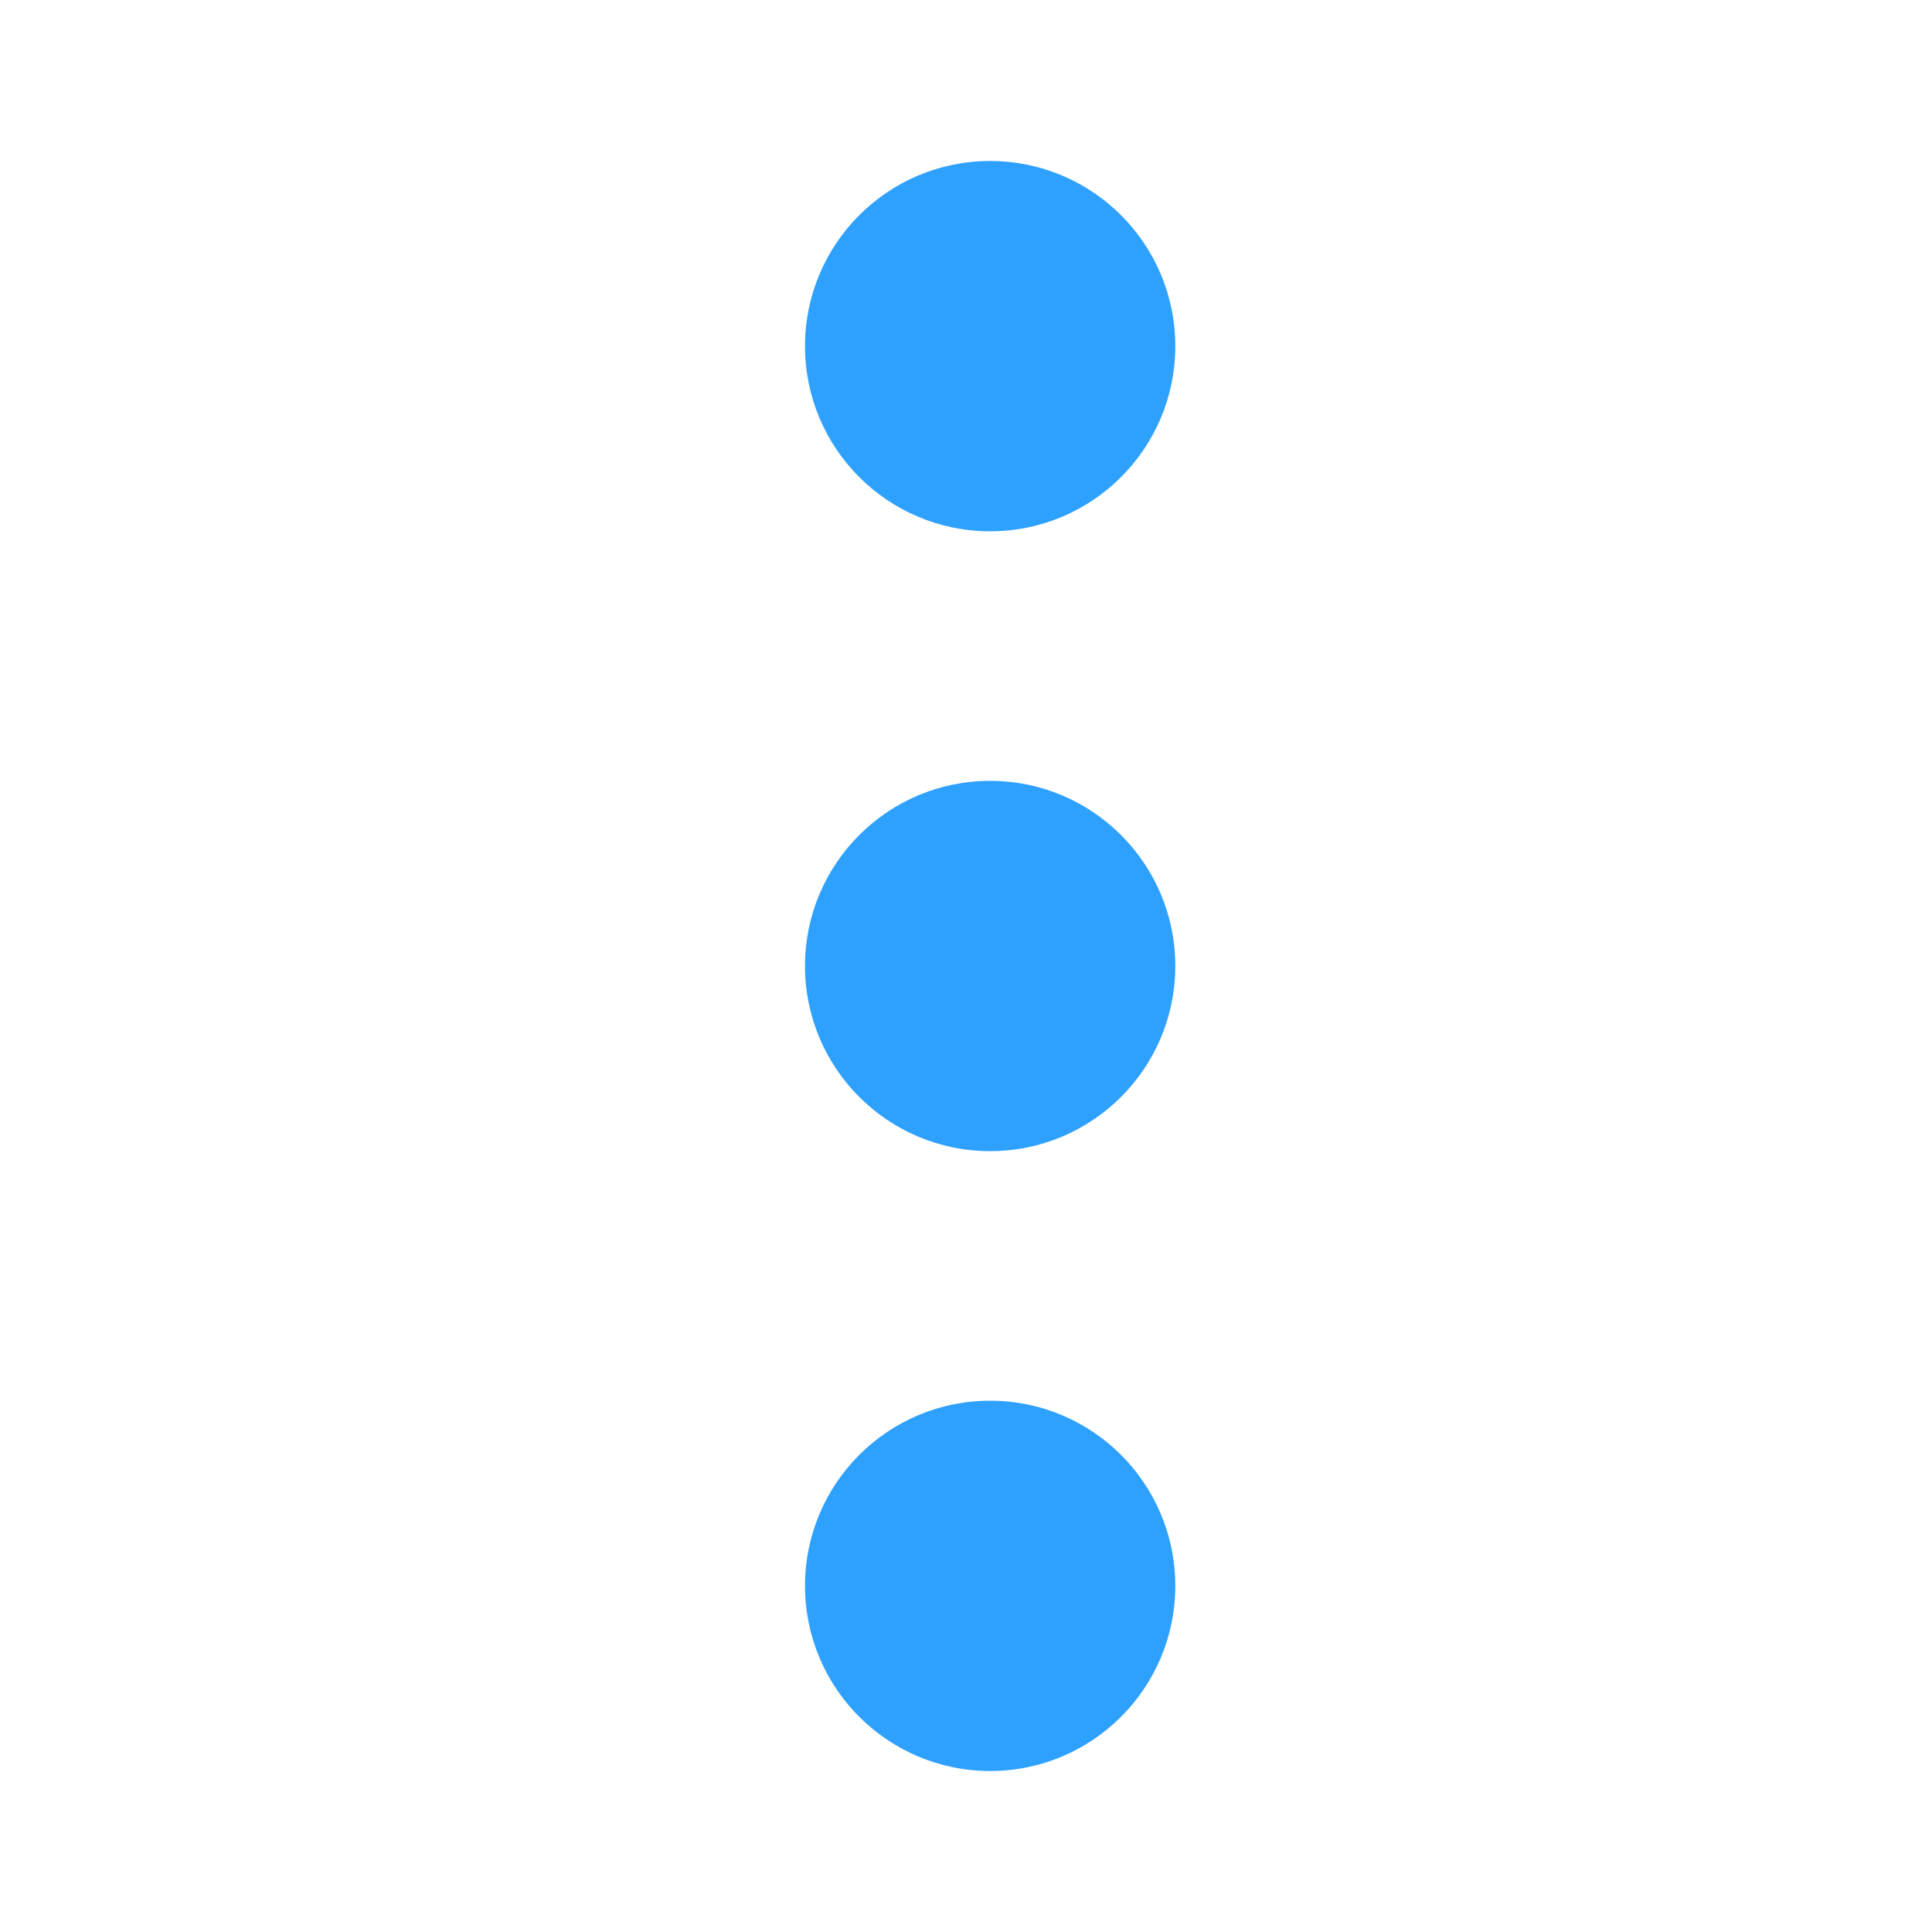
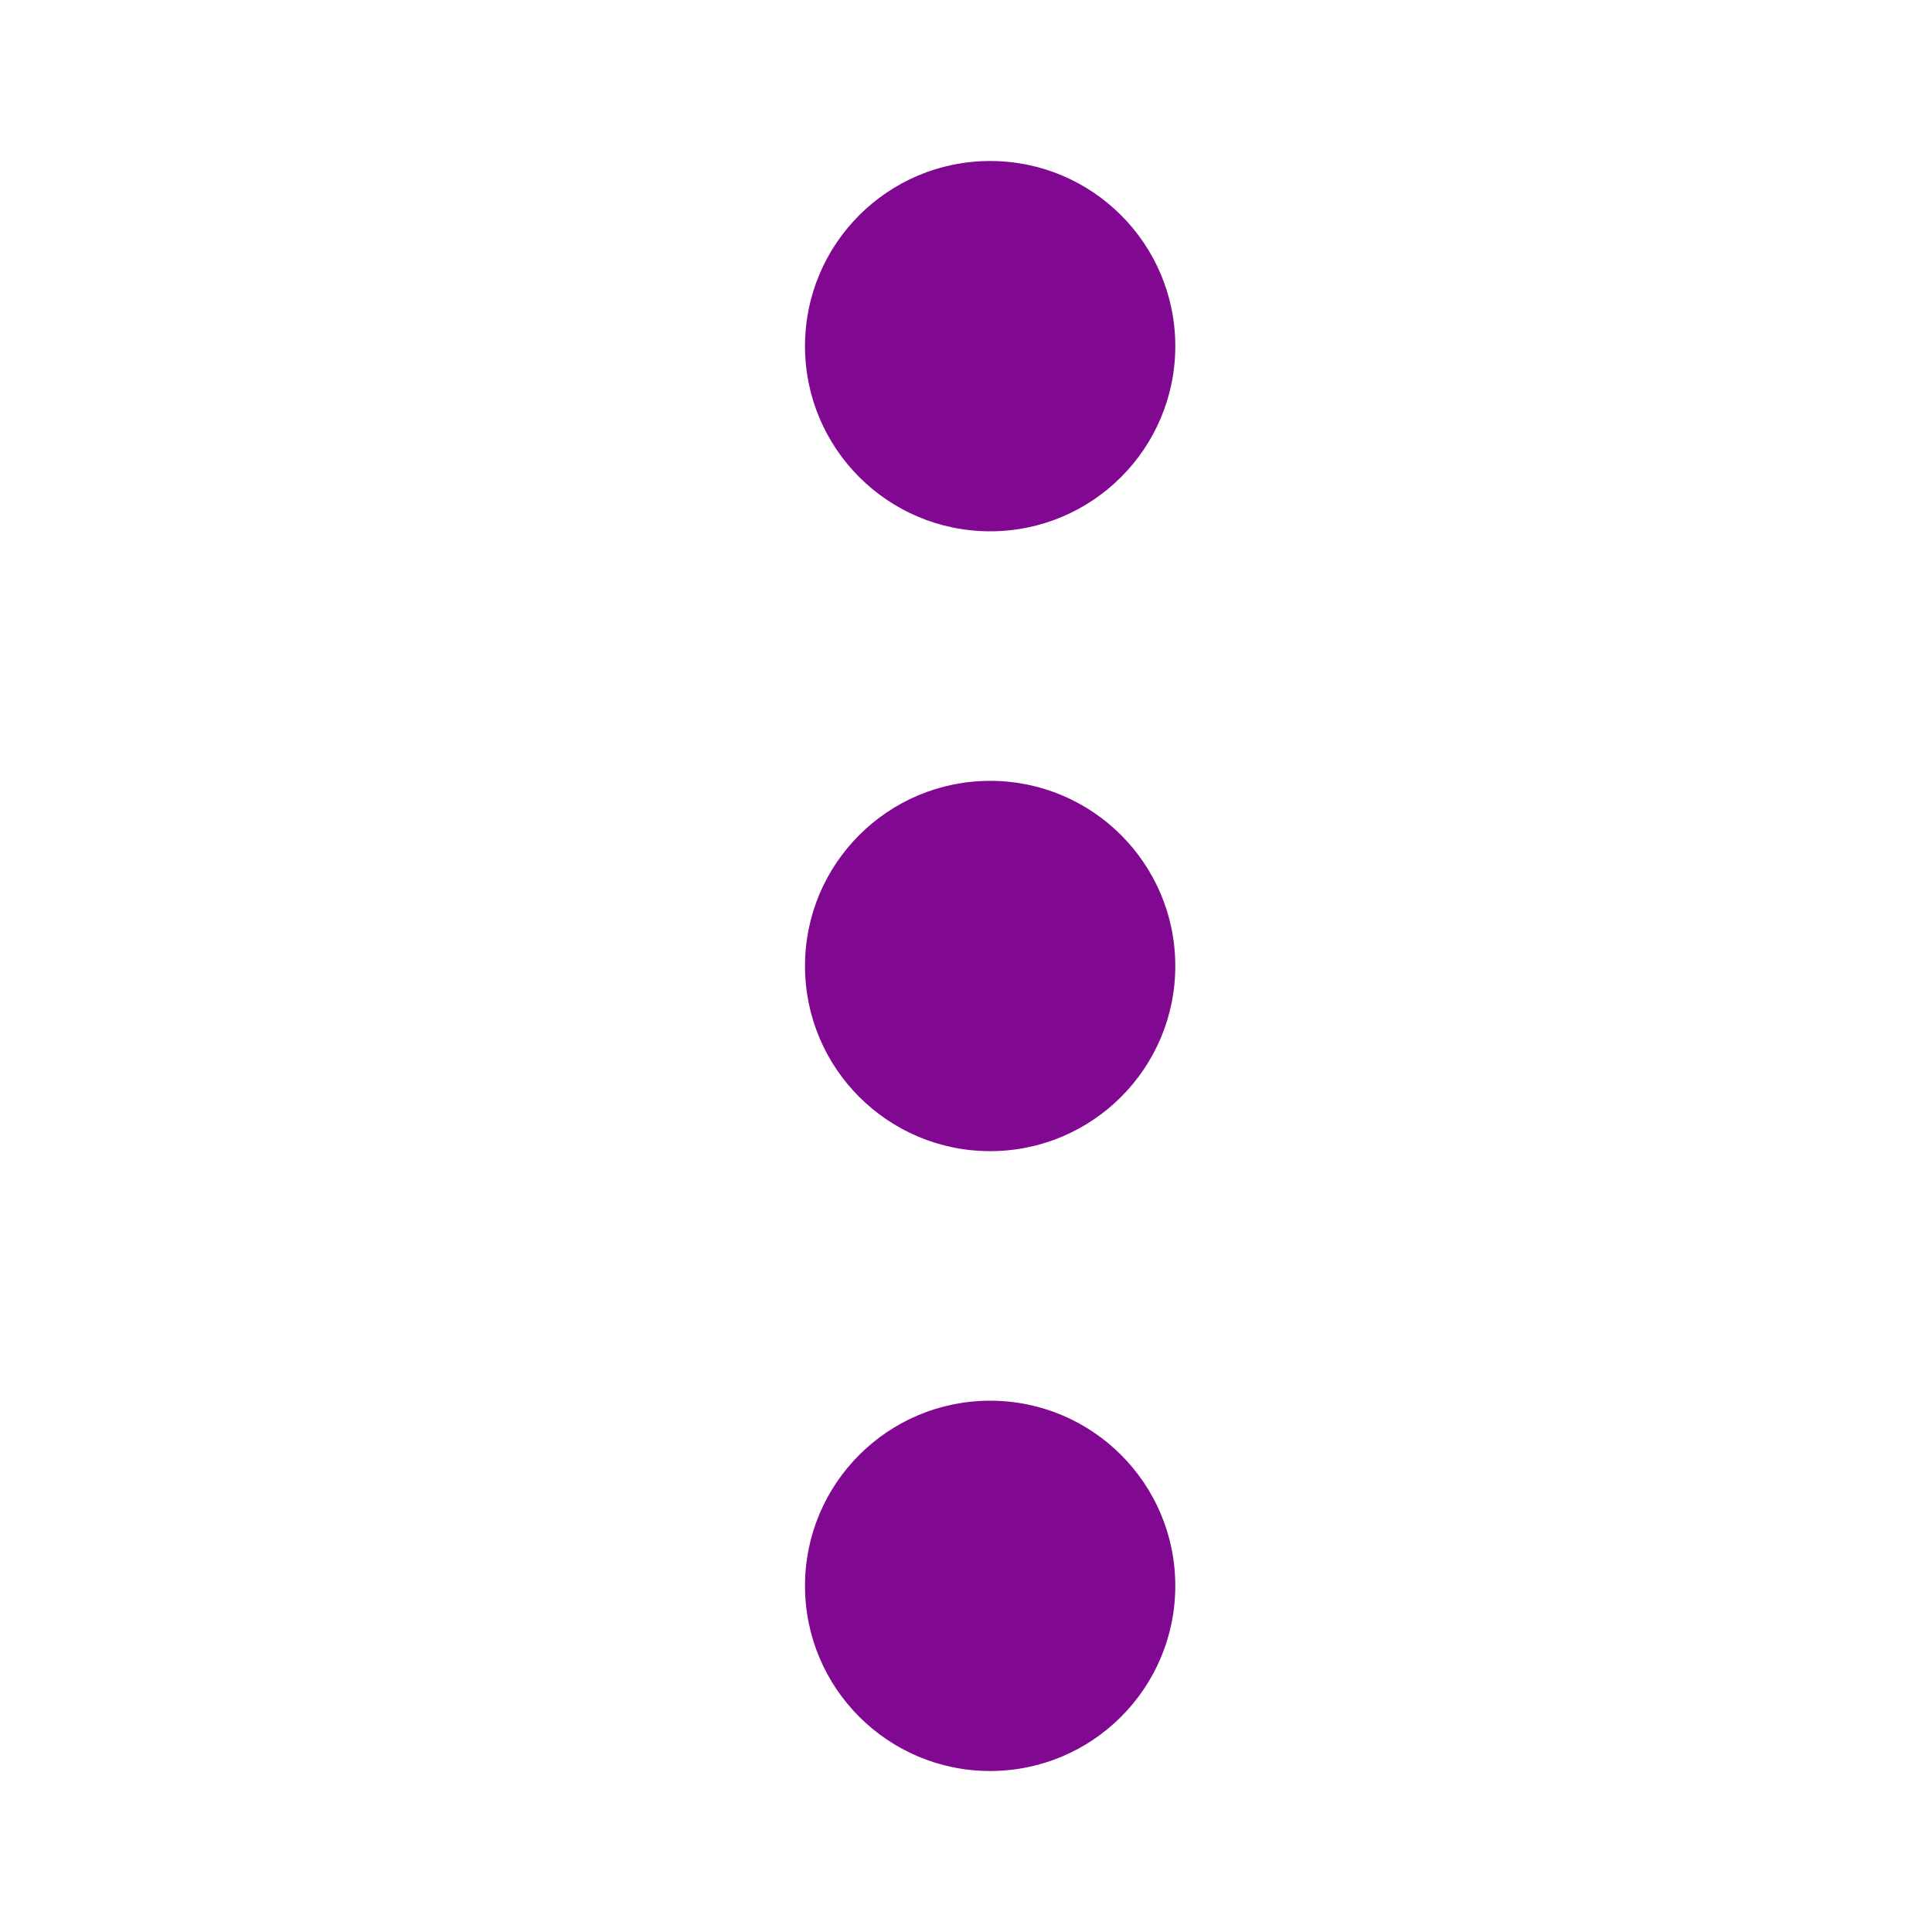
<svg xmlns="http://www.w3.org/2000/svg" version="1.1" id="svg12" x="0px" y="0px" viewBox="0 0 24 24" style="enable-background:new 0 0 24 24;" xml:space="preserve">
  <style type="text/css">
- 	.st0{fill:#2EA1FF;}
+ 	.st0{fill:#810890;}
	.st1{fill:none;}
</style>
  <g id="ic-menu-hover" transform="translate(-1305 -403.703)">
    <g id="Group_8259" transform="matrix(1,0,0,-1,1315,425.703)">
      <circle id="Ellipse_34" class="st0" cx="2.3" cy="2.3" r="2.3" />
      <circle id="Ellipse_35" class="st0" cx="2.3" cy="17.7" r="2.3" />
      <circle id="Ellipse_36" class="st0" cx="2.3" cy="10" r="2.3" />
    </g>
    <path id="Rectangle_3773" class="st1" d="M1305,403.7h24v24h-24V403.7z" />
  </g>
</svg>
